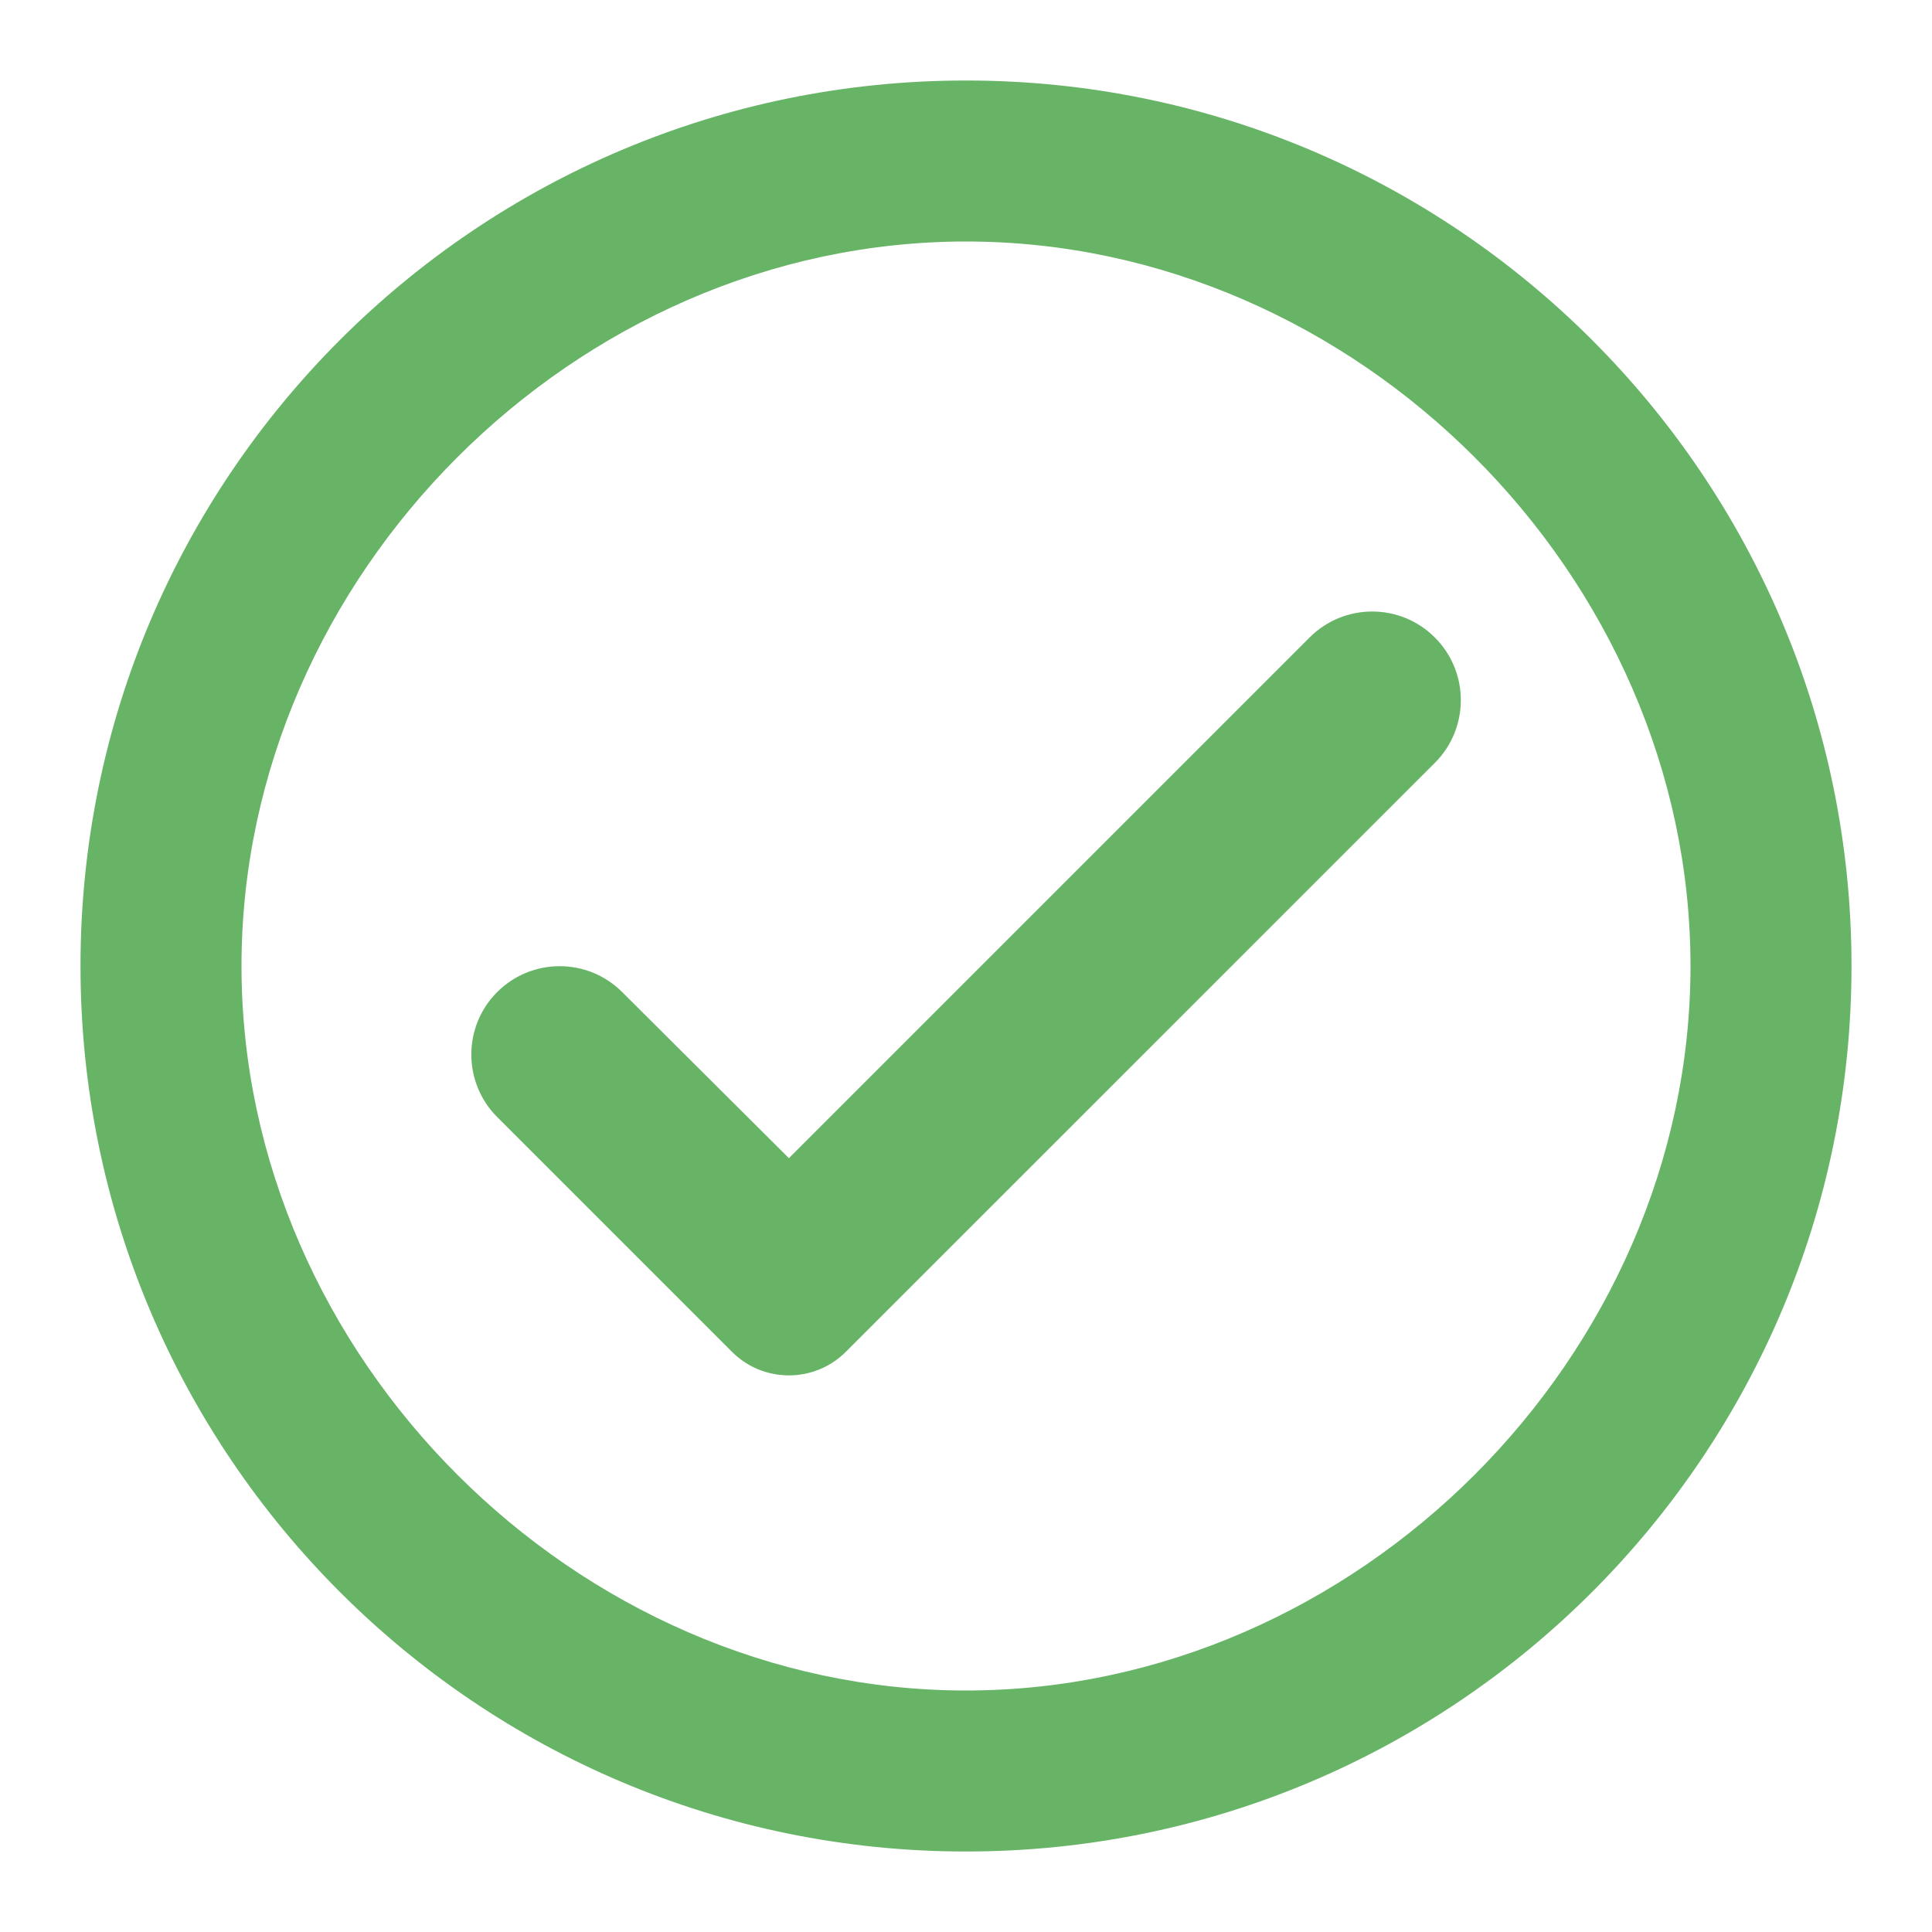
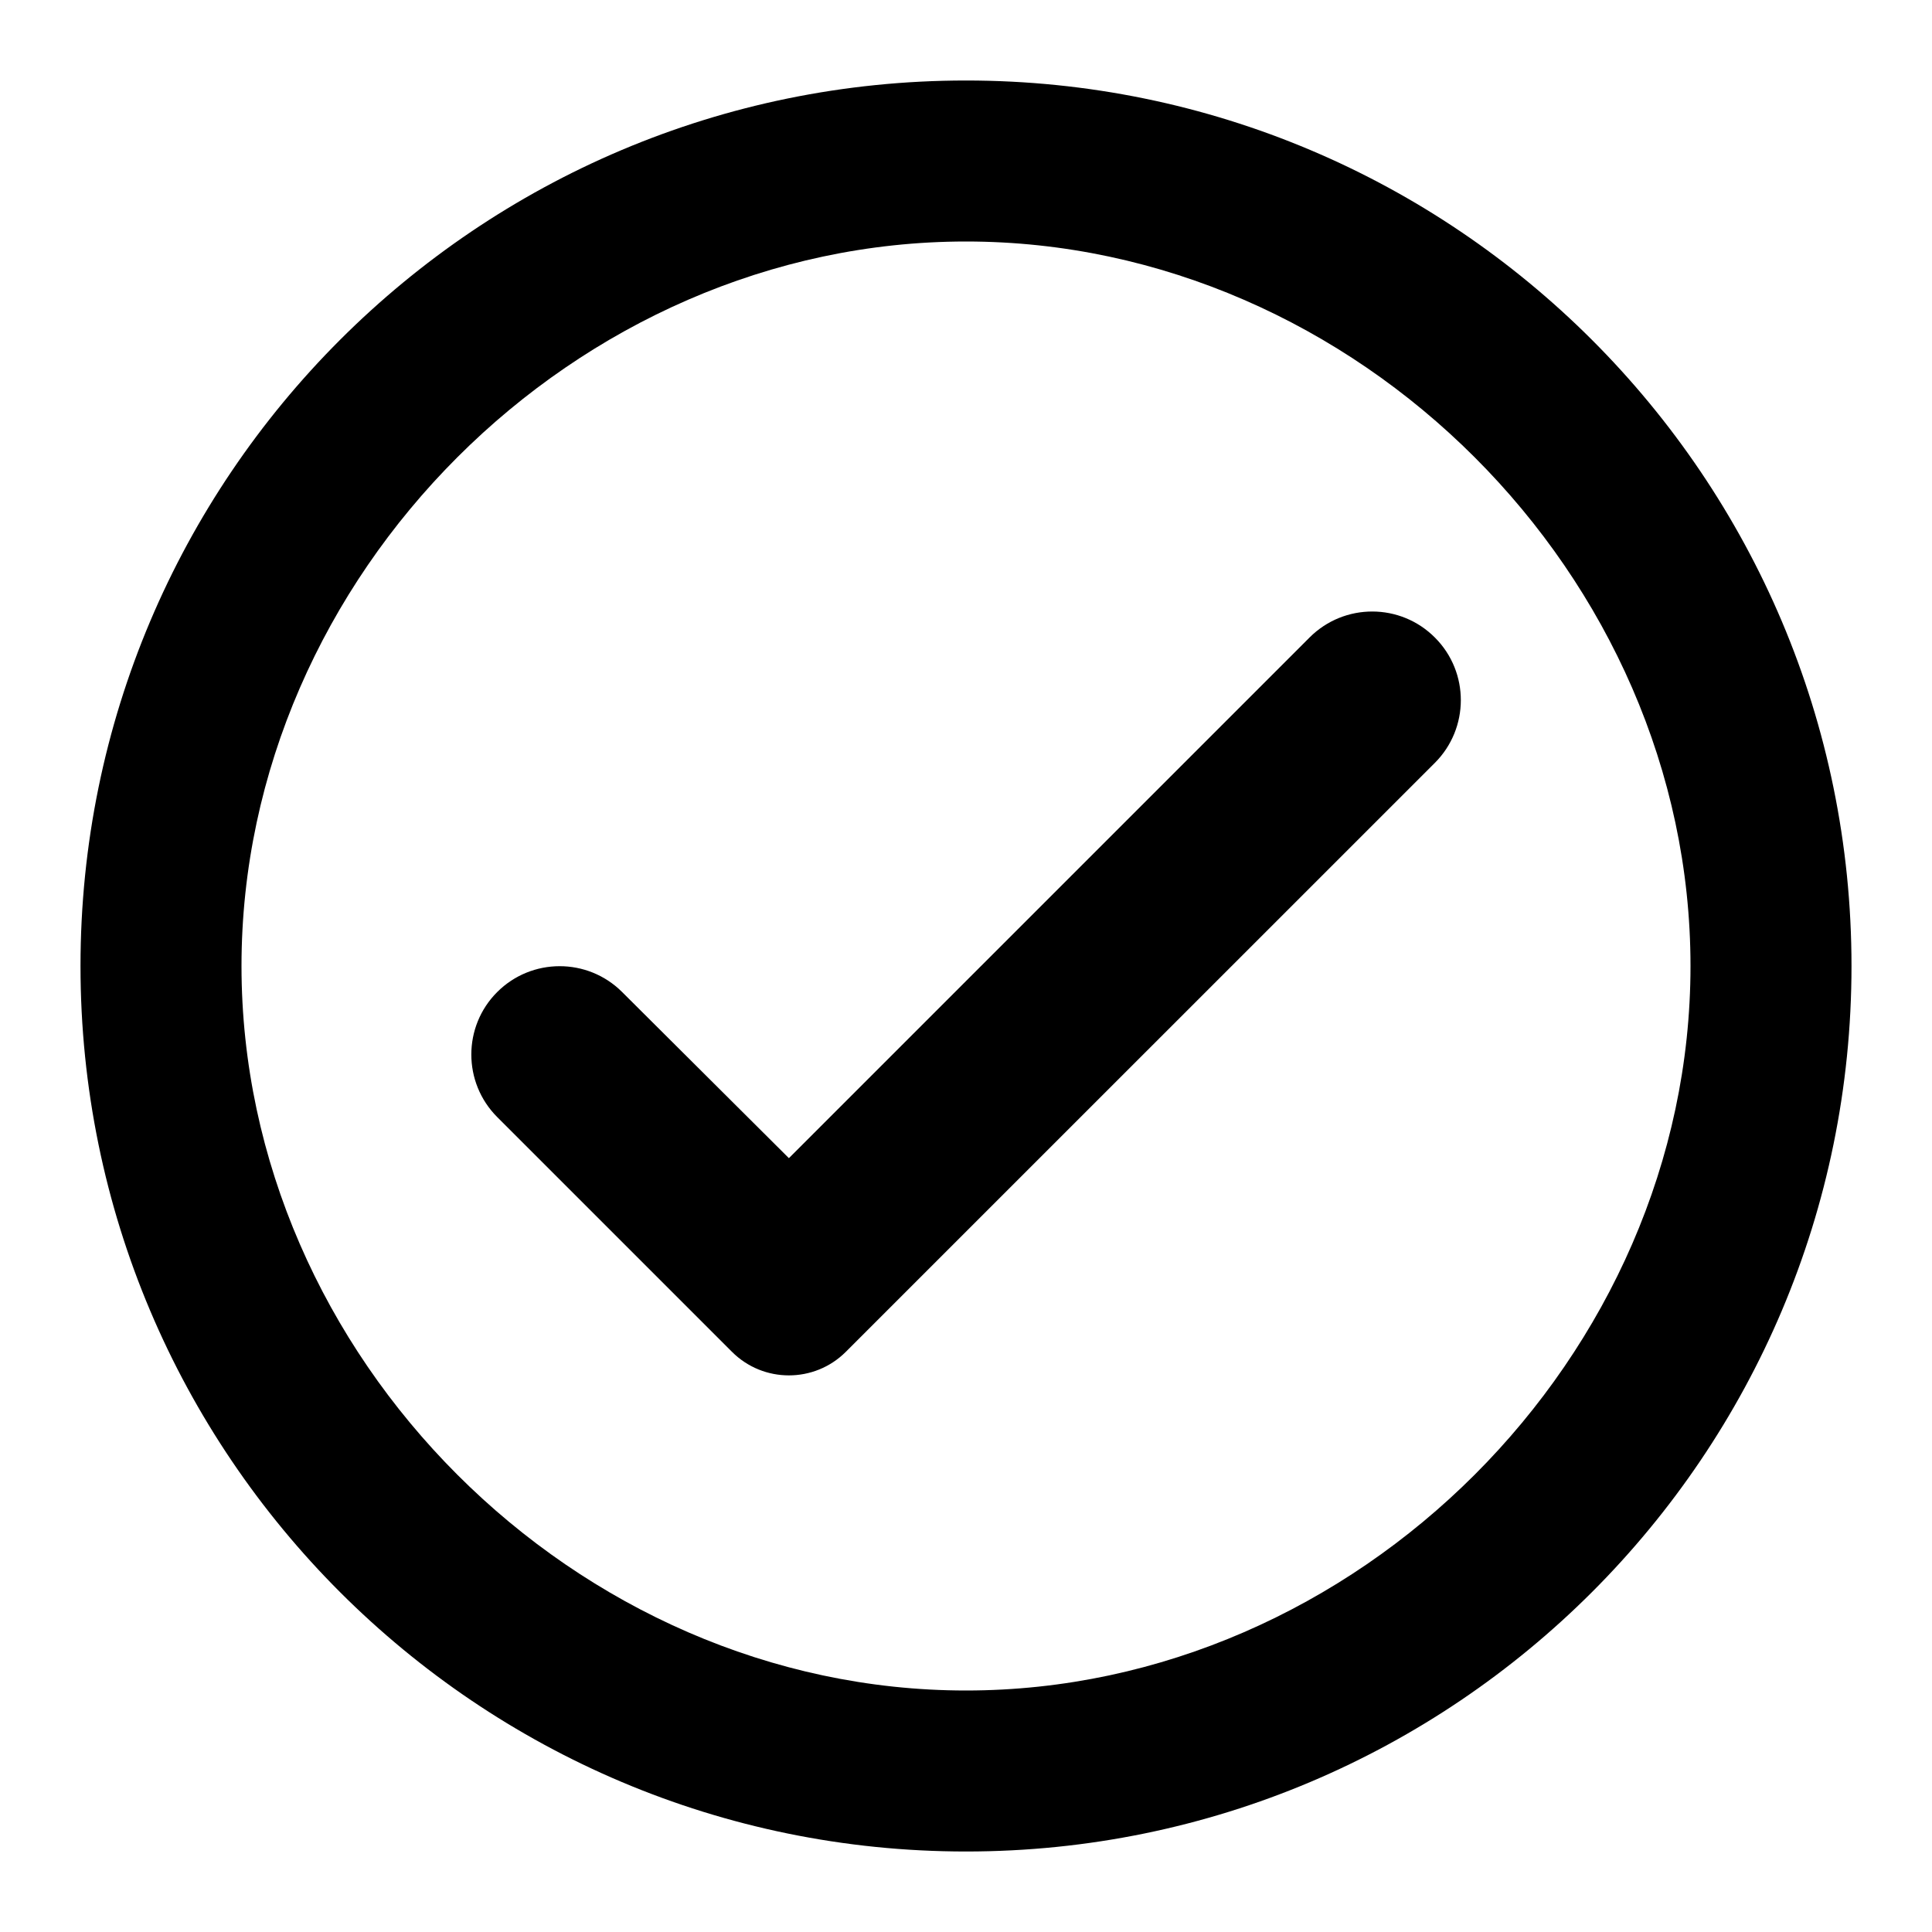
<svg xmlns="http://www.w3.org/2000/svg" width="24" height="24" viewBox="0 0 24 24" fill="none">
-   <path d="M12 1C5.928 1 1 5.928 1 12C1 18.072 5.928 23 12 23C18.072 23 23 18.072 23 12C23 5.928 18.072 1 12 1ZM12 21C7.149 21 3 16.851 3 12C3 7.149 7.149 3 12 3C16.851 3 21 7.149 21 12C21 16.851 16.851 21 12 21ZM17.827 7.922C17.398 7.489 16.699 7.488 16.268 7.919L9.8 14.387L7.727 12.322C7.298 11.895 6.604 11.896 6.176 12.324V12.324C5.748 12.752 5.748 13.447 6.176 13.876L9.093 16.793C9.483 17.183 10.117 17.183 10.507 16.793L17.825 9.476C18.253 9.047 18.255 8.352 17.827 7.922V7.922Z" fill="#68B467" />
+   <path d="M12 1C5.928 1 1 5.928 1 12C1 18.072 5.928 23 12 23C18.072 23 23 18.072 23 12C23 5.928 18.072 1 12 1ZM12 21C7.149 21 3 16.851 3 12C3 7.149 7.149 3 12 3C16.851 3 21 7.149 21 12C21 16.851 16.851 21 12 21ZM17.827 7.922C17.398 7.489 16.699 7.488 16.268 7.919L9.8 14.387L7.727 12.322C7.298 11.895 6.604 11.896 6.176 12.324V12.324C5.748 12.752 5.748 13.447 6.176 13.876L9.093 16.793C9.483 17.183 10.117 17.183 10.507 16.793L17.825 9.476C18.253 9.047 18.255 8.352 17.827 7.922V7.922Z" fill="black" />
</svg>
